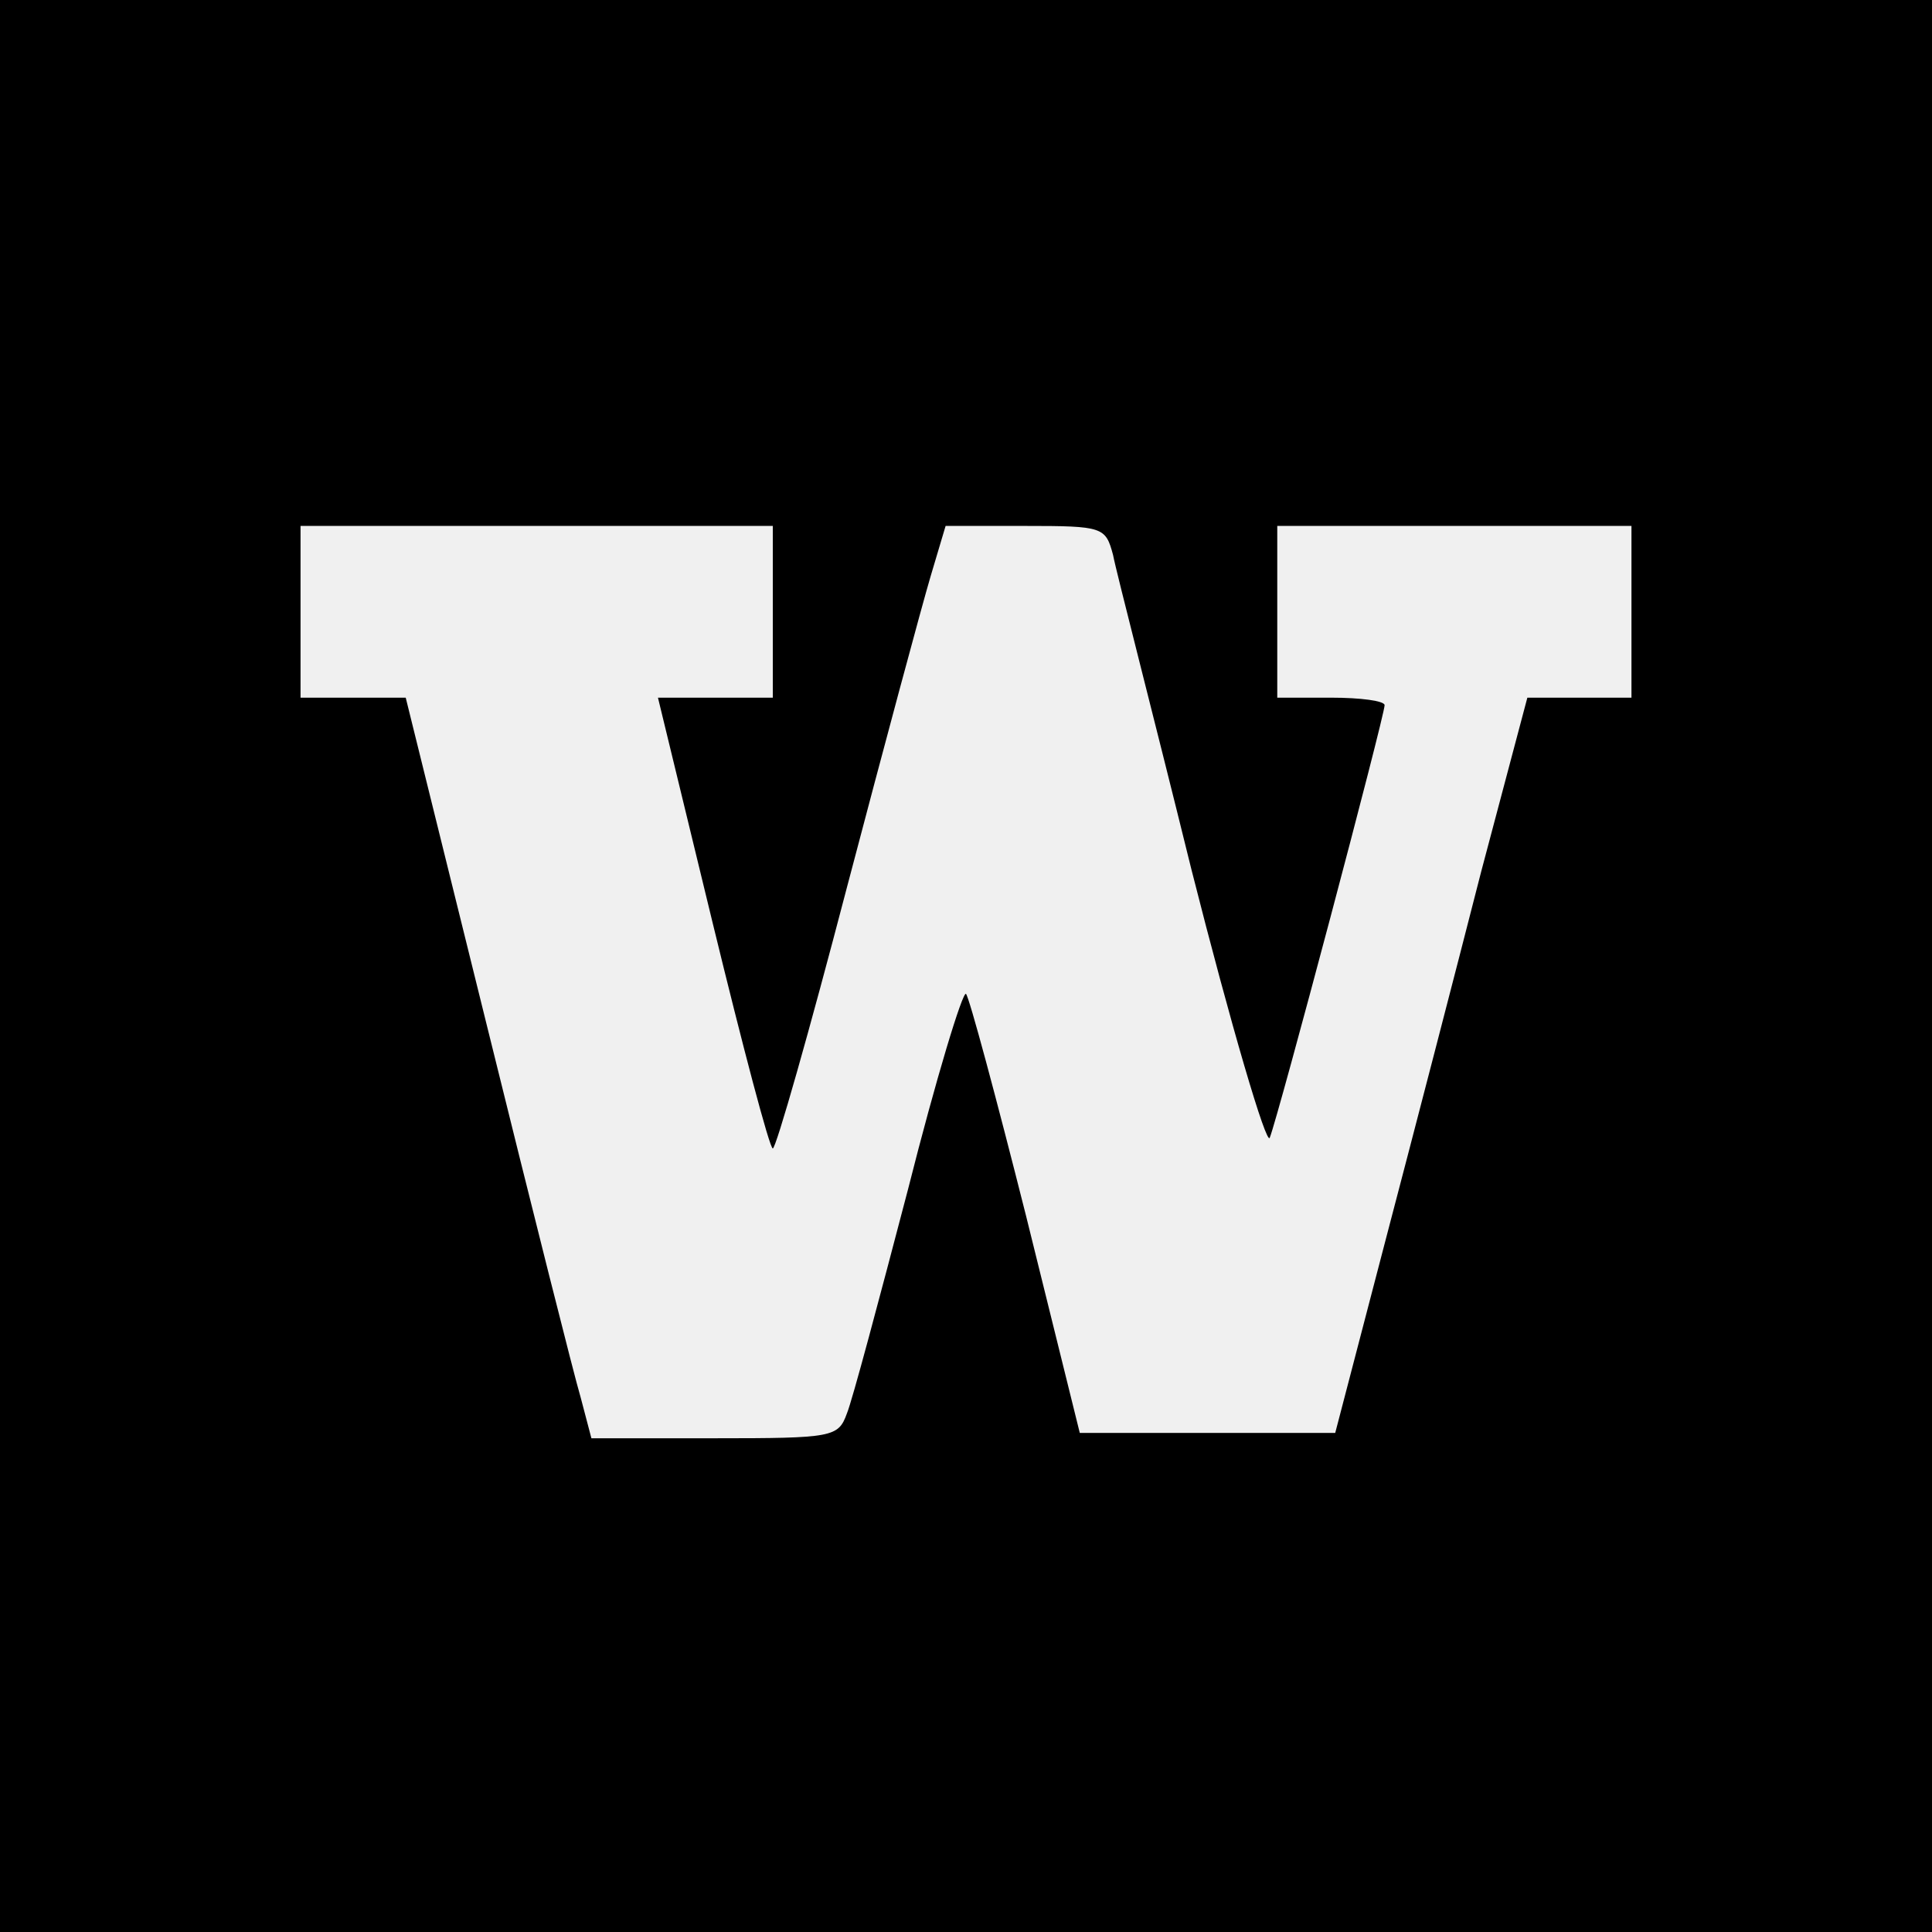
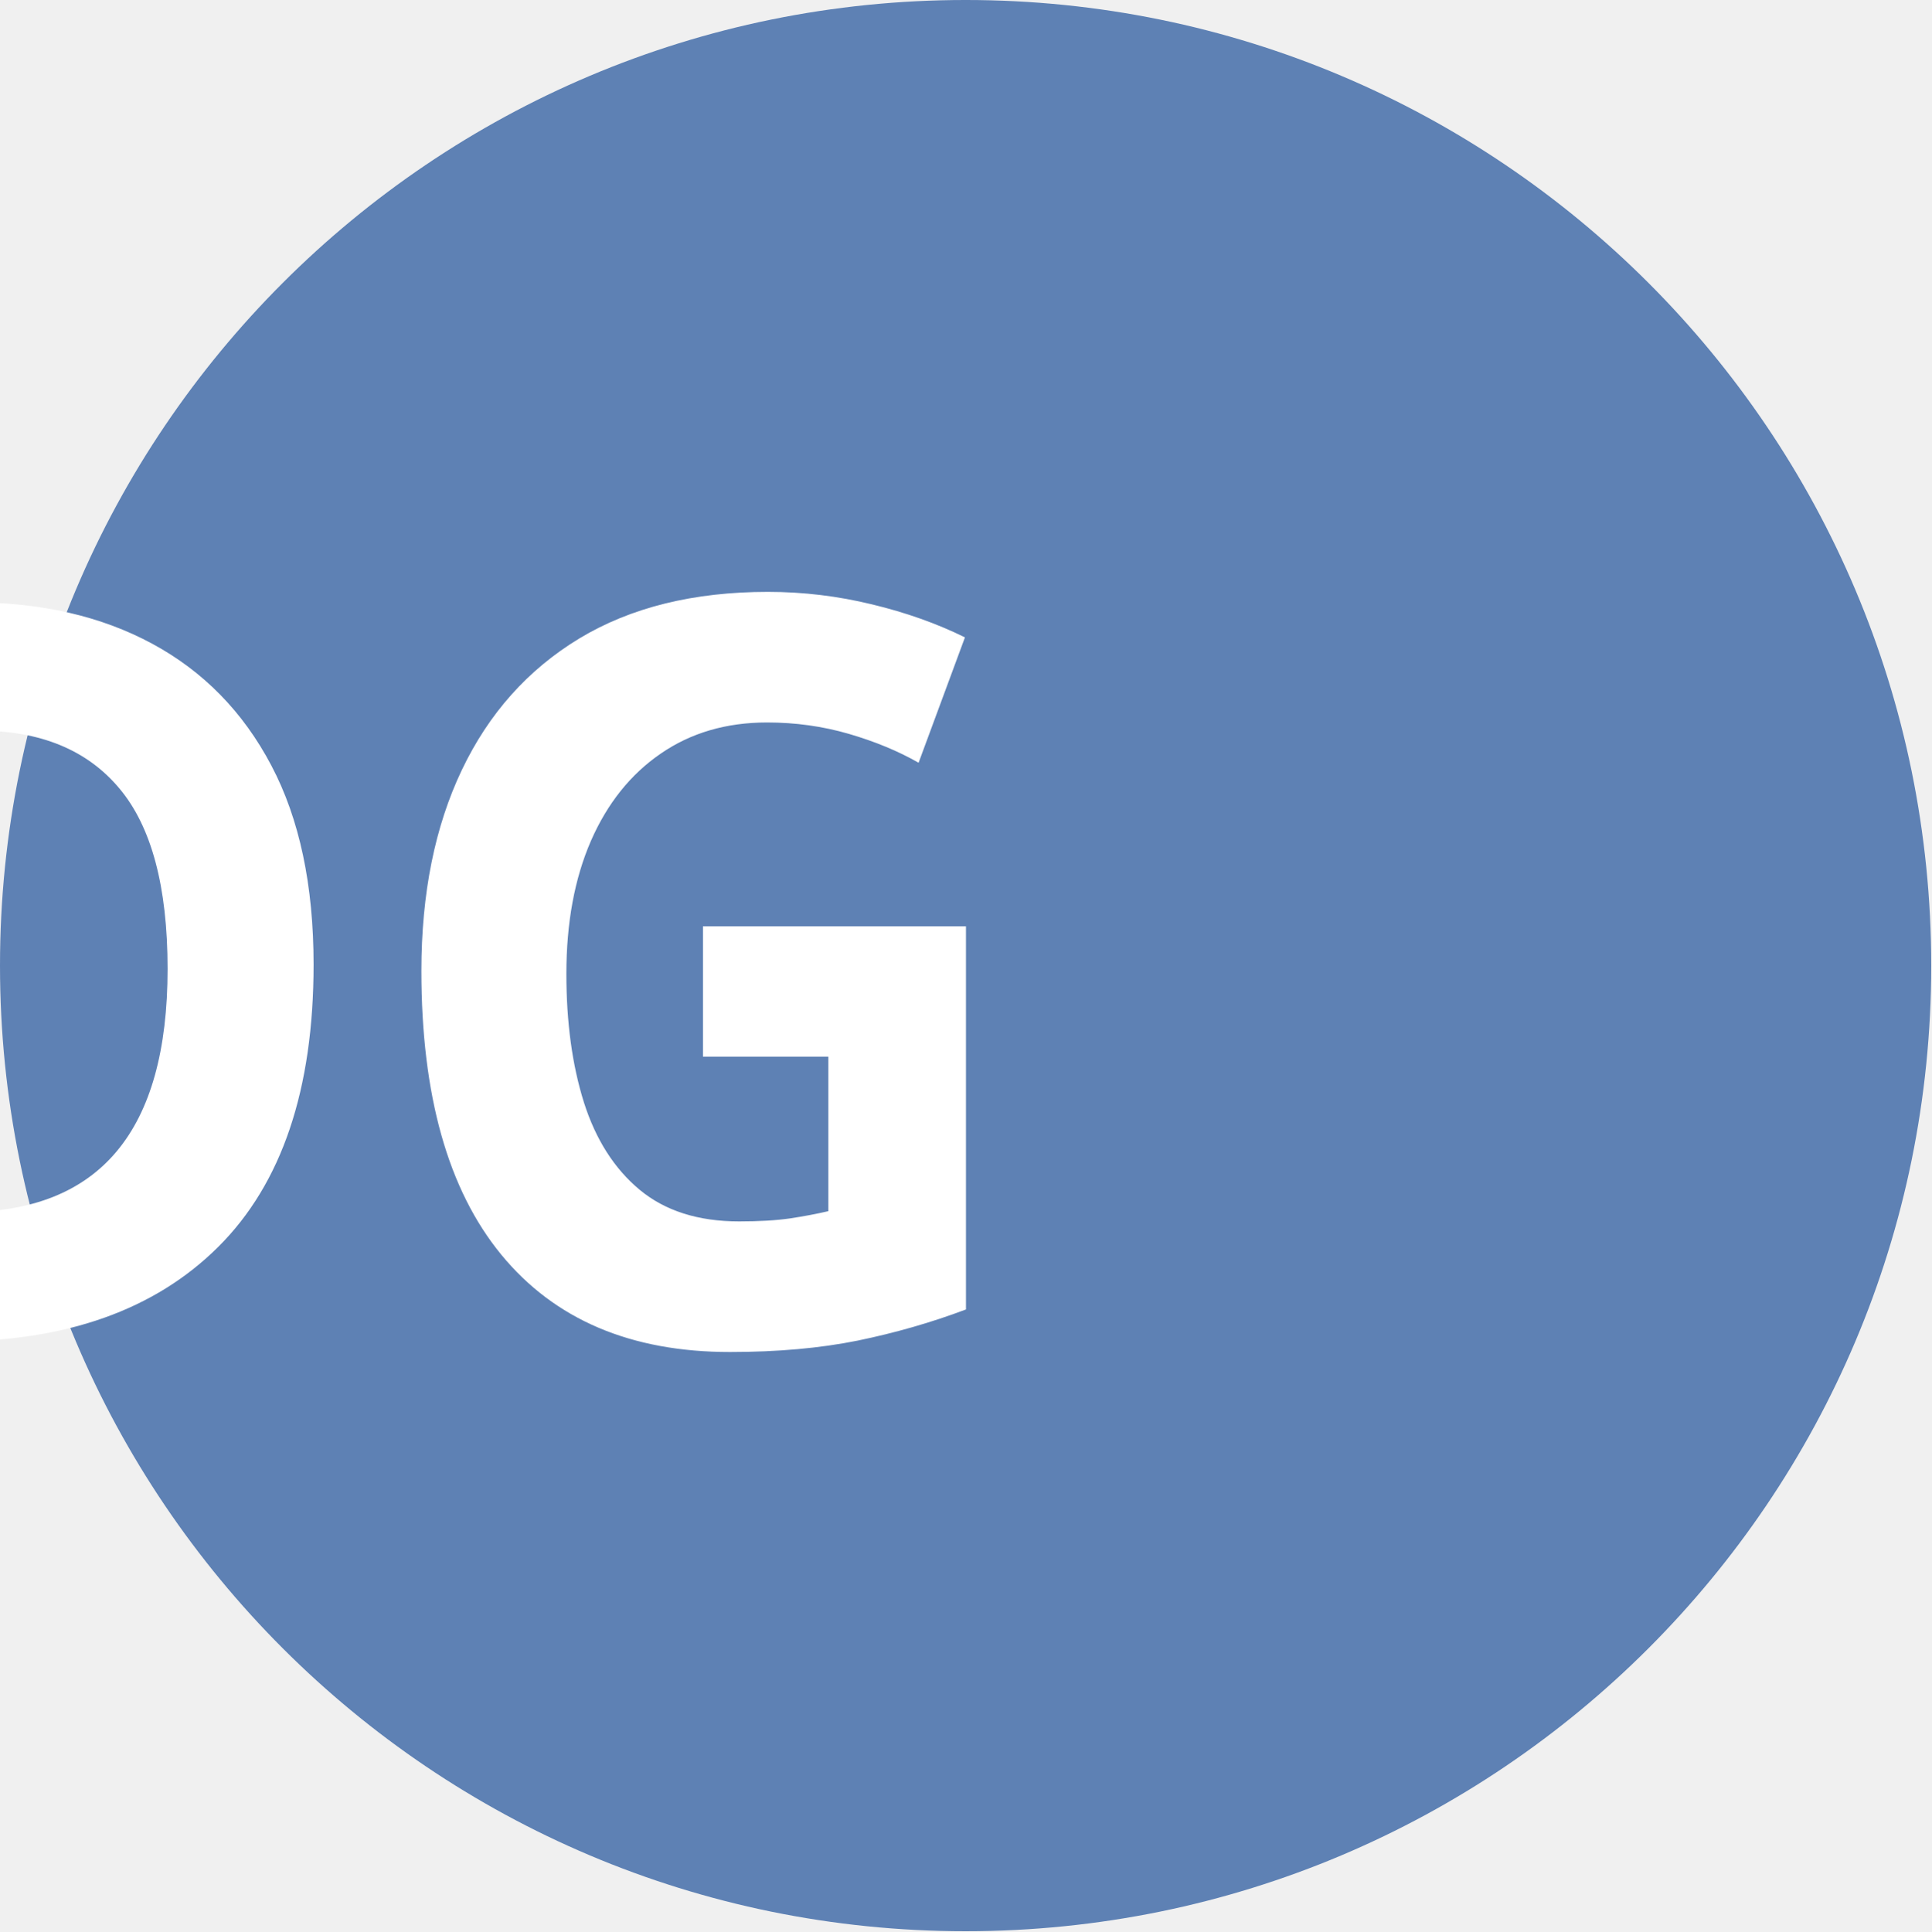
- <svg xmlns="http://www.w3.org/2000/svg" version="1.0" width="180pt" height="180pt" viewBox="0 0 180 180" preserveAspectRatio="xMidYMid meet">
-   <g transform="translate(0,180) scale(0.1,-0.1)" fill="#000000" stroke="none">
-     <path d="M0 900 l0 -900 900 0 900 0 0 900 0 900 -900 0 -900 0 0 -900z m720 330 l0 -80 -54 0 -53 0 51 -210 c28 -115 53 -210 56 -210 3 0 34 109 69 243 35 133 70 263 78 290 l14 47 74 0 c73 0 75 -1 82 -27 3 -16 37 -147 73 -293 37 -146 70 -258 73 -250 8 20 107 393 107 403 0 4 -22 7 -50 7 l-50 0 0 80 0 80 165 0 165 0 0 -80 0 -80 -49 0 -48 0 -43 -162 c-23 -90 -63 -244 -89 -343 l-47 -180 -119 0 -119 0 -50 202 c-28 111 -53 204 -56 207 -3 3 -28 -79 -54 -182 -27 -103 -52 -197 -57 -209 -8 -22 -13 -23 -123 -23 l-115 0 -10 38 c-6 20 -45 175 -87 345 l-76 307 -49 0 -49 0 0 80 0 80 220 0 220 0 0 -80z" />
+ <svg xmlns="http://www.w3.org/2000/svg" width="39.511mm" height="39.511mm" viewBox="0 0 140 140" id="svg2" version="1.1">
+   <defs id="defs4" />
+   <g id="layer1" transform="translate(-40,-22.36221)">
+     <circle style="fill:#5e81b4;fill-opacity:1;fill-rule:nonzero;stroke:none;stroke-width:1.5;stroke-miterlimit:4;stroke-dasharray:none;stroke-dashoffset:7.2;stroke-opacity:1" id="path4138" cx="110" cy="92.362" r="70" />
+     <text xml:space="preserve" style="font-style:normal;font-variant:normal;font-weight:normal;font-stretch:normal;font-size:71.773px;line-height:125%;font-family:'sans serif';-inkscape-font-specification:'sans serif';letter-spacing:0px;word-spacing:0px;fill:#ffffff;fill-opacity:1;stroke:none;stroke-width:1px;stroke-linecap:butt;stroke-linejoin:miter;stroke-opacity:1" x="116.426" y="113.316" id="text4142" transform="scale(0.9473488,1.055577)">
+       <tspan id="tspan4144" x="116.426" y="113.316" style="font-style:normal;font-variant:normal;font-weight:bold;font-stretch:normal;font-size:71.113px;line-height:125%;font-family:'sans serif';-inkscape-font-specification:'sans serif Bold';text-align:center;text-anchor:middle;fill:#ffffff;fill-opacity:1">DG</tspan>
+     </text>
  </g>
</svg>
